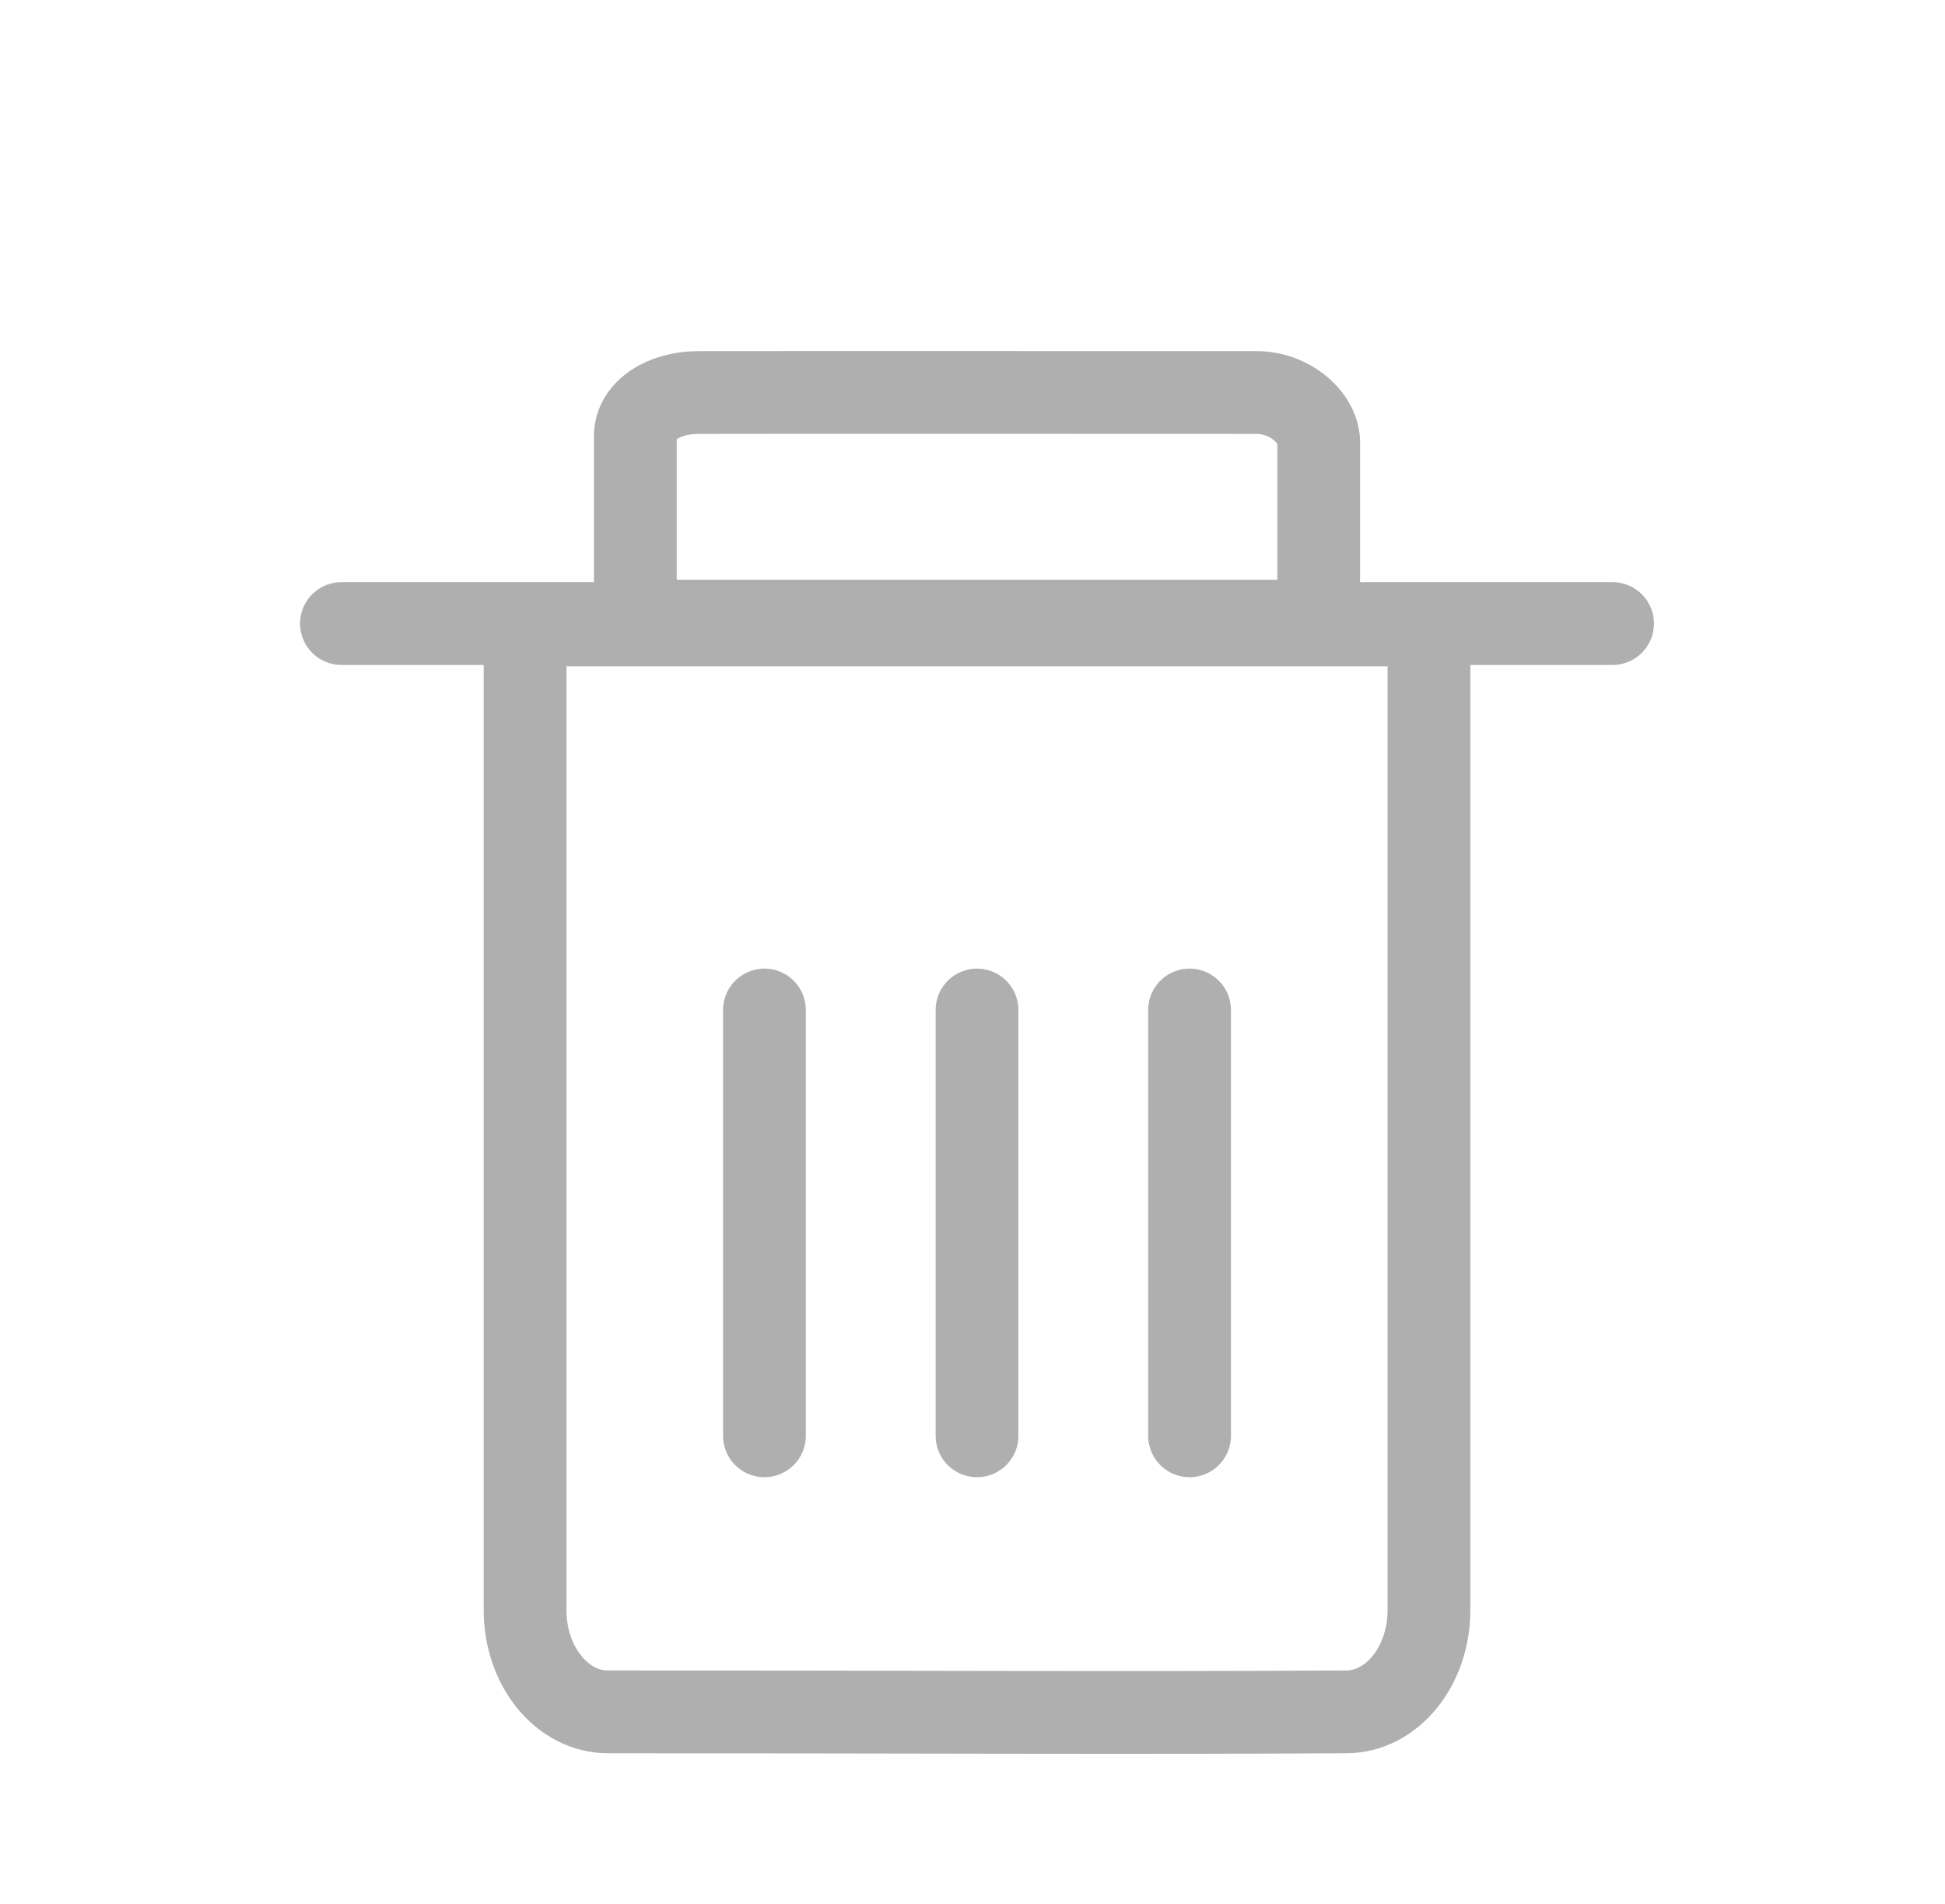
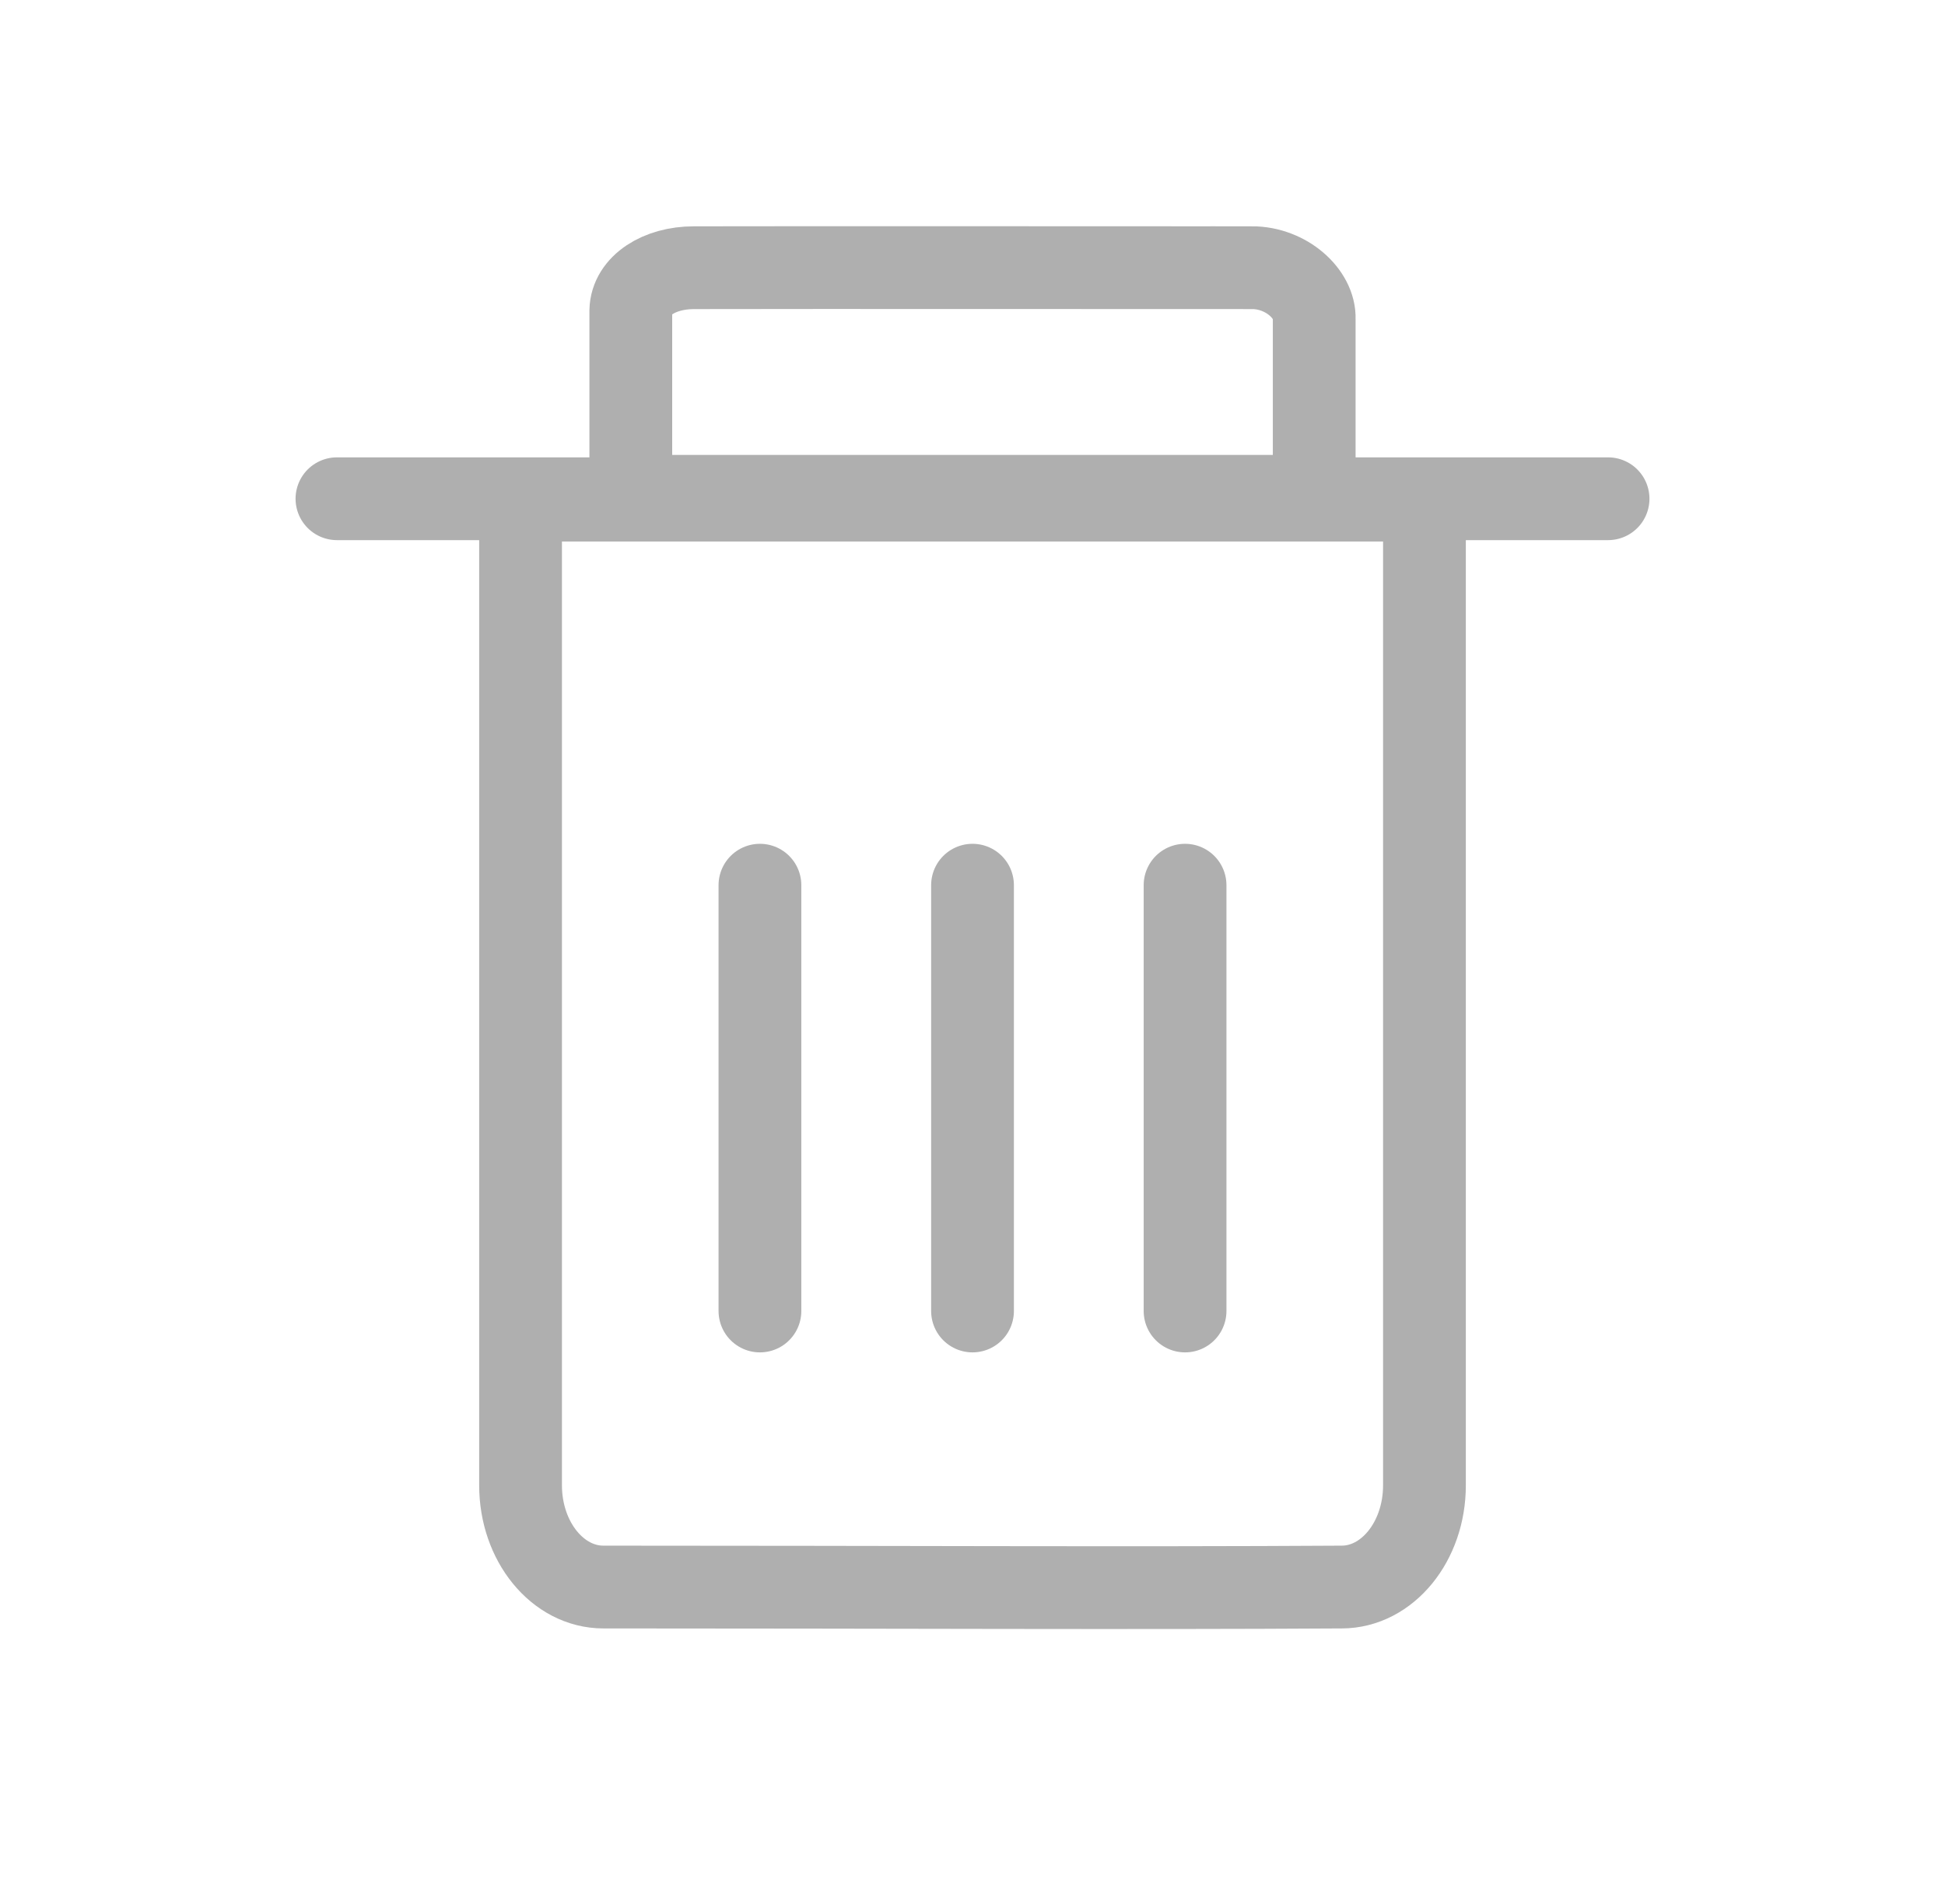
<svg xmlns="http://www.w3.org/2000/svg" width="47" height="46" viewBox="0 0 47 46" fill="none" version="1.1" id="svg6">
  <defs id="defs10" />
-   <path d="m 14.689,41.361 c -1.105,0 -2.001,-1.1 -2.001,-2.457 V 15.099 h 21.842 v 23.805 c 0,1.357 -0.896,2.457 -2.001,2.457 -5.09,0.032 -10.904,0 -17.84,0 z" stroke="#afafaf" stroke-width="1.478" id="path4" style="stroke-width:2;stroke-miterlimit:4;stroke-dasharray:none" />
-   <path d="m 30.36,9.483 c 0.835,0 1.529,0.639 1.506,1.239 v 4.285 h -16.514 v -4.488 c 0.013,-0.604 0.687,-1.035 1.522,-1.035 3.848,-0.007 8.243,0 13.486,0 z" stroke="#afafaf" stroke-width="0.589" id="path4-3" style="stroke-width:2;stroke-miterlimit:4;stroke-dasharray:none" />
  <g id="g4363" />
-   <path style="fill:#afafaf;fill-opacity:1;stroke:#afafaf;stroke-width:2;stroke-linecap:round;stroke-linejoin:miter;stroke-miterlimit:4;stroke-dasharray:none;stroke-opacity:1" d="M 8.251,15.066 H 38.967" id="path1346" />
-   <g id="g8515" transform="translate(0.09330008,2.588235)" style="stroke-width:2;stroke-miterlimit:4;stroke-dasharray:none">
-     <path style="fill:#afafaf;fill-opacity:1;stroke:#afafaf;stroke-width:2;stroke-linecap:round;stroke-linejoin:miter;stroke-miterlimit:4;stroke-dasharray:none;stroke-opacity:1" d="M 18.379,21.815 V 32.103" id="path1346-3-6" />
-     <path style="fill:#afafaf;fill-opacity:1;stroke:#afafaf;stroke-width:2;stroke-linecap:round;stroke-linejoin:miter;stroke-miterlimit:4;stroke-dasharray:none;stroke-opacity:1" d="M 23.516,21.815 V 32.103" id="path1346-3-6-7" />
-     <path style="fill:#afafaf;fill-opacity:1;stroke:#afafaf;stroke-width:2;stroke-linecap:round;stroke-linejoin:miter;stroke-miterlimit:4;stroke-dasharray:none;stroke-opacity:1" d="M 28.652,21.815 V 32.103" id="path1346-3-6-5" />
+   <g id="g1" transform="translate(-0.1088256,-3.015643)">
+     <path d="m 14.689,41.361 c -1.105,0 -2.001,-1.1 -2.001,-2.457 V 15.099 h 21.842 v 23.805 c 0,1.357 -0.896,2.457 -2.001,2.457 -5.09,0.032 -10.904,0 -17.84,0 z" stroke="#afafaf" stroke-width="1.478" id="path4" style="stroke-width:2;stroke-miterlimit:4;stroke-dasharray:none" />
+     <path d="m 30.36,9.483 c 0.835,0 1.529,0.639 1.506,1.239 v 4.285 h -16.514 v -4.488 c 0.013,-0.604 0.687,-1.035 1.522,-1.035 3.848,-0.007 8.243,0 13.486,0 z" stroke="#afafaf" stroke-width="0.589" id="path4-3" style="stroke-width:2;stroke-miterlimit:4;stroke-dasharray:none" />
+     <path style="fill:#afafaf;fill-opacity:1;stroke:#afafaf;stroke-width:2;stroke-linecap:round;stroke-linejoin:miter;stroke-miterlimit:4;stroke-dasharray:none;stroke-opacity:1" d="M 8.251,15.066 H 38.967" id="path1346" />
+     <g id="g8515" transform="translate(0.09330008,2.588235)" style="stroke-width:2;stroke-miterlimit:4;stroke-dasharray:none">
+       <path style="fill:#afafaf;fill-opacity:1;stroke:#afafaf;stroke-width:2;stroke-linecap:round;stroke-linejoin:miter;stroke-miterlimit:4;stroke-dasharray:none;stroke-opacity:1" d="M 18.379,21.815 V 32.103" id="path1346-3-6" />
+       <path style="fill:#afafaf;fill-opacity:1;stroke:#afafaf;stroke-width:2;stroke-linecap:round;stroke-linejoin:miter;stroke-miterlimit:4;stroke-dasharray:none;stroke-opacity:1" d="M 23.516,21.815 V 32.103" id="path1346-3-6-7" />
+       <path style="fill:#afafaf;fill-opacity:1;stroke:#afafaf;stroke-width:2;stroke-linecap:round;stroke-linejoin:miter;stroke-miterlimit:4;stroke-dasharray:none;stroke-opacity:1" d="M 28.652,21.815 V 32.103" id="path1346-3-6-5" />
+     </g>
  </g>
</svg>
